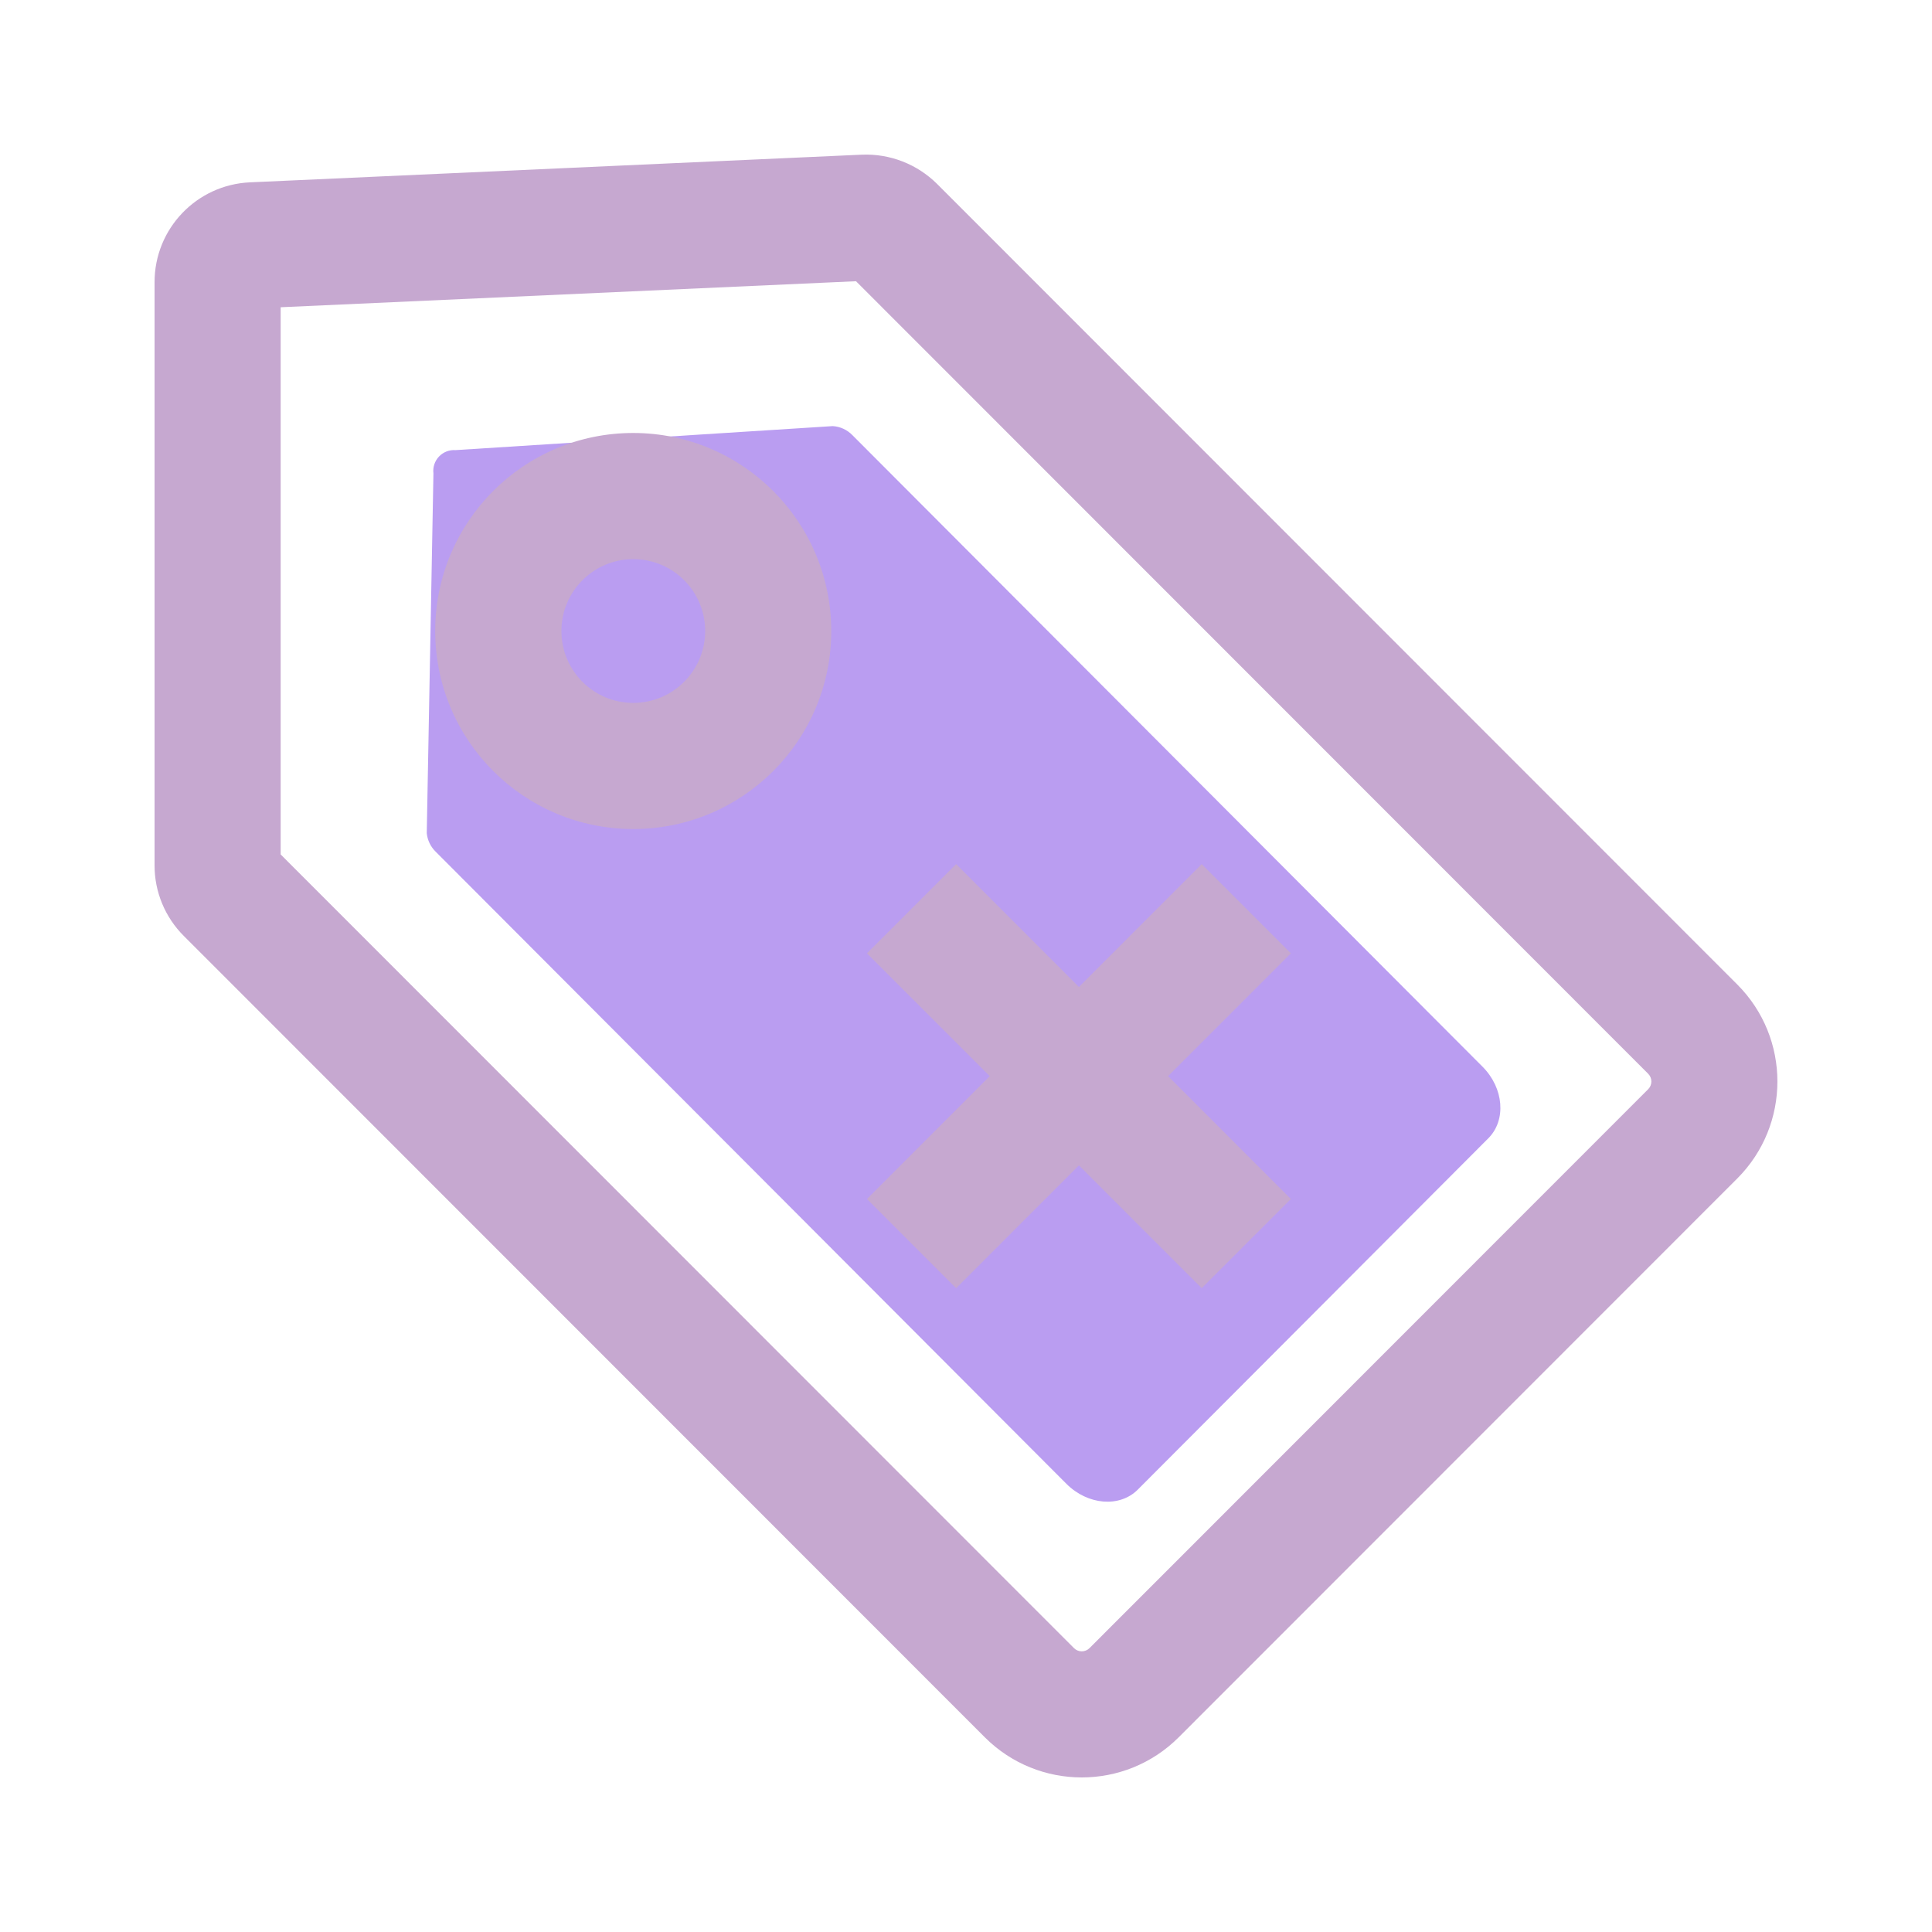
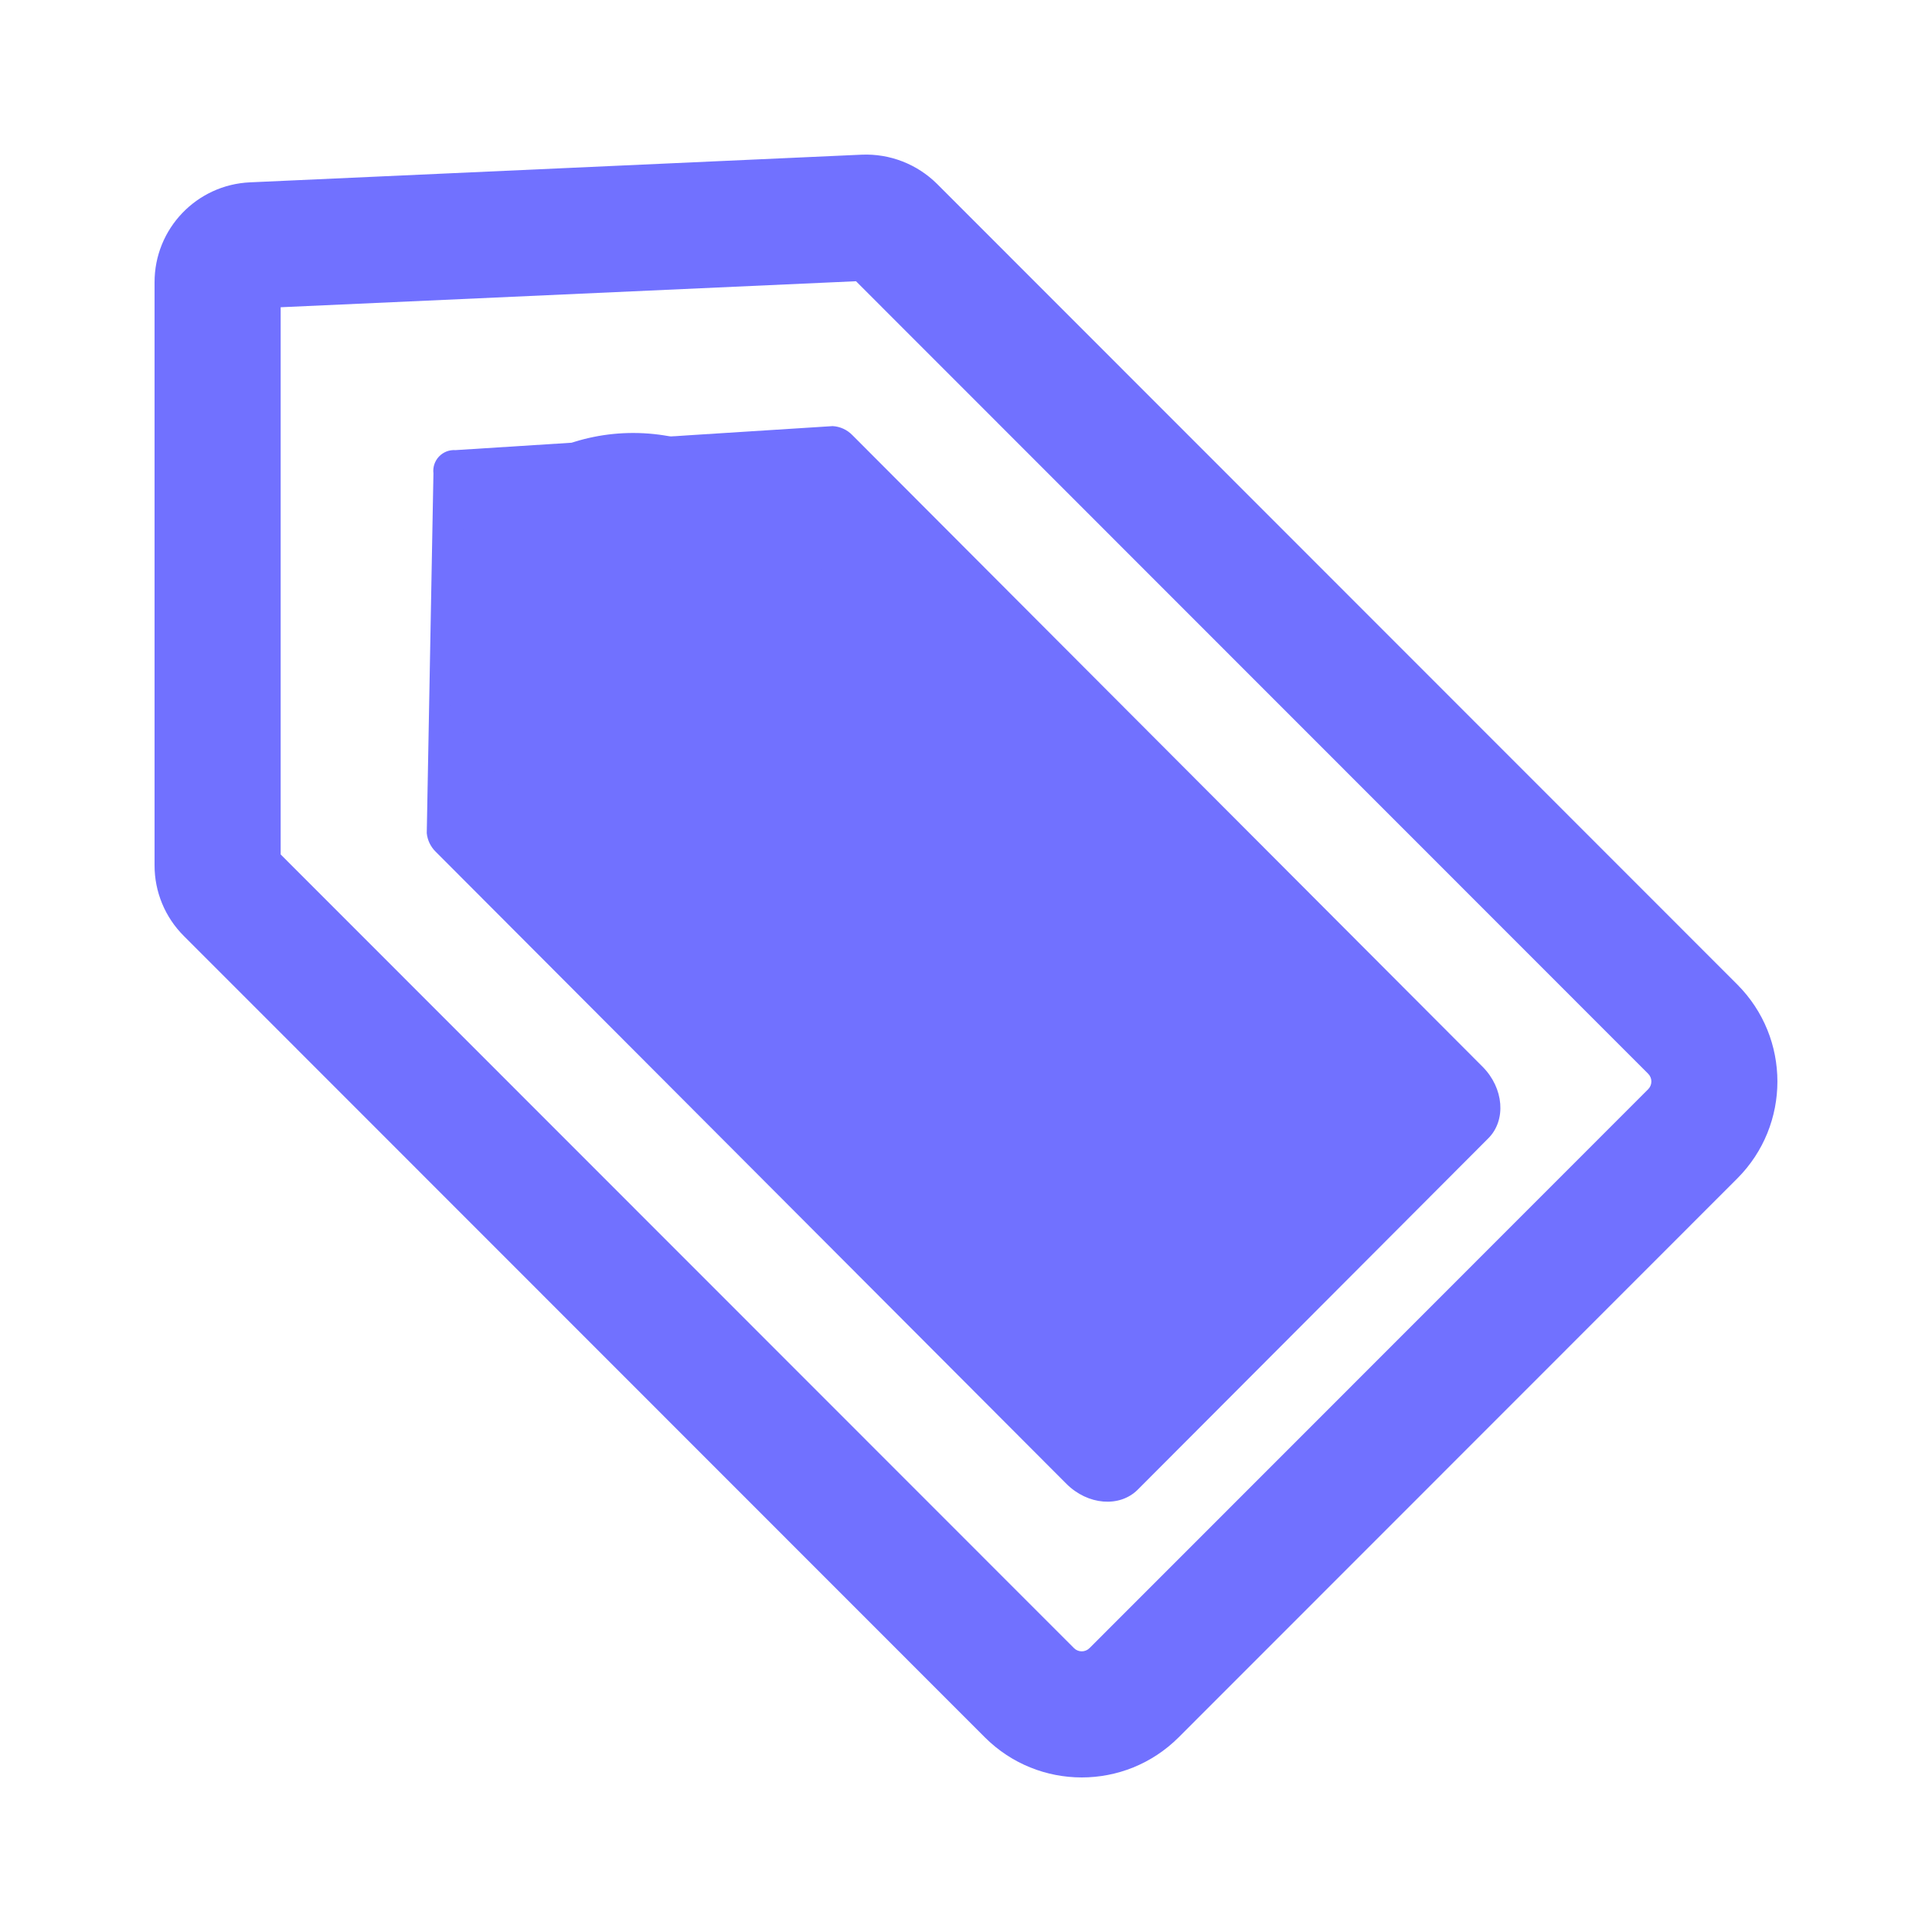
<svg xmlns="http://www.w3.org/2000/svg" t="1679223337734" class="icon" viewBox="0 0 1024 1024" version="1.1" p-id="2715" width="64" height="64">
-   <path d="M565.192 786.432L230.881 451.384a15.923 15.923 0 0 1-4.69-9.805l3.538-190.648a11.023 11.023 0 0 1 11.694-12.36L441.344 225.848a15.739 15.739 0 0 1 10.388 4.736l334.039 334.781c11.305 11.336 12.687 28.329 3.072 37.955l-185.8 186.209c-9.59 9.626-26.532 8.243-37.852-3.098z" fill="#ba9df1" p-id="2716" />
-   <path d="M920.827 521.836L496.64 97.454a53.484 53.484 0 0 0-39.875-15.473l-324.219 14.659A52.946 52.946 0 0 0 81.92 149.632v308.961a52.736 52.736 0 0 0 15.529 37.509l424.556 424.735a72.673 72.673 0 0 0 102.692 0l296.136-296.259a72.76 72.76 0 0 0-0.005-102.743z m-47.252 55.465l-296.131 296.253a5.801 5.801 0 0 1-8.192 0L148.756 452.869V162.847l304.942-13.788 419.866 420.055a5.796 5.796 0 0 1 0.01 8.187zM335.672 229.484a104.96 104.96 0 1 0 104.919 104.96 105.062 105.062 0 0 0-104.919-104.96z m0 143.068A38.098 38.098 0 1 1 373.76 334.449a38.139 38.139 0 0 1-38.088 38.103zM636.928 457.994l-65.08 65.116-65.08-65.116-47.258 47.283 65.075 65.106-65.075 65.111 47.258 47.278 65.08-65.106 65.08 65.101 47.258-47.278-65.08-65.121 65.08-65.091z" fill="#c6a8d0" p-id="2717" />
+   <path d="M565.192 786.432L230.881 451.384a15.923 15.923 0 0 1-4.69-9.805l3.538-190.648a11.023 11.023 0 0 1 11.694-12.36L441.344 225.848a15.739 15.739 0 0 1 10.388 4.736l334.039 334.781c11.305 11.336 12.687 28.329 3.072 37.955l-185.8 186.209c-9.59 9.626-26.532 8.243-37.852-3.098z" fill="#7171FF" p-id="2716" />
+   <path d="M920.827 521.836L496.64 97.454a53.484 53.484 0 0 0-39.875-15.473l-324.219 14.659A52.946 52.946 0 0 0 81.92 149.632v308.961a52.736 52.736 0 0 0 15.529 37.509l424.556 424.735a72.673 72.673 0 0 0 102.692 0l296.136-296.259a72.76 72.76 0 0 0-0.005-102.743z m-47.252 55.465l-296.131 296.253a5.801 5.801 0 0 1-8.192 0L148.756 452.869V162.847l304.942-13.788 419.866 420.055a5.796 5.796 0 0 1 0.01 8.187zM335.672 229.484a104.96 104.96 0 1 0 104.919 104.96 105.062 105.062 0 0 0-104.919-104.96z m0 143.068A38.098 38.098 0 1 1 373.76 334.449a38.139 38.139 0 0 1-38.088 38.103zM636.928 457.994l-65.08 65.116-65.08-65.116-47.258 47.283 65.075 65.106-65.075 65.111 47.258 47.278 65.08-65.106 65.08 65.101 47.258-47.278-65.08-65.121 65.08-65.091z" fill="#7171FF" p-id="2717" />
</svg>
